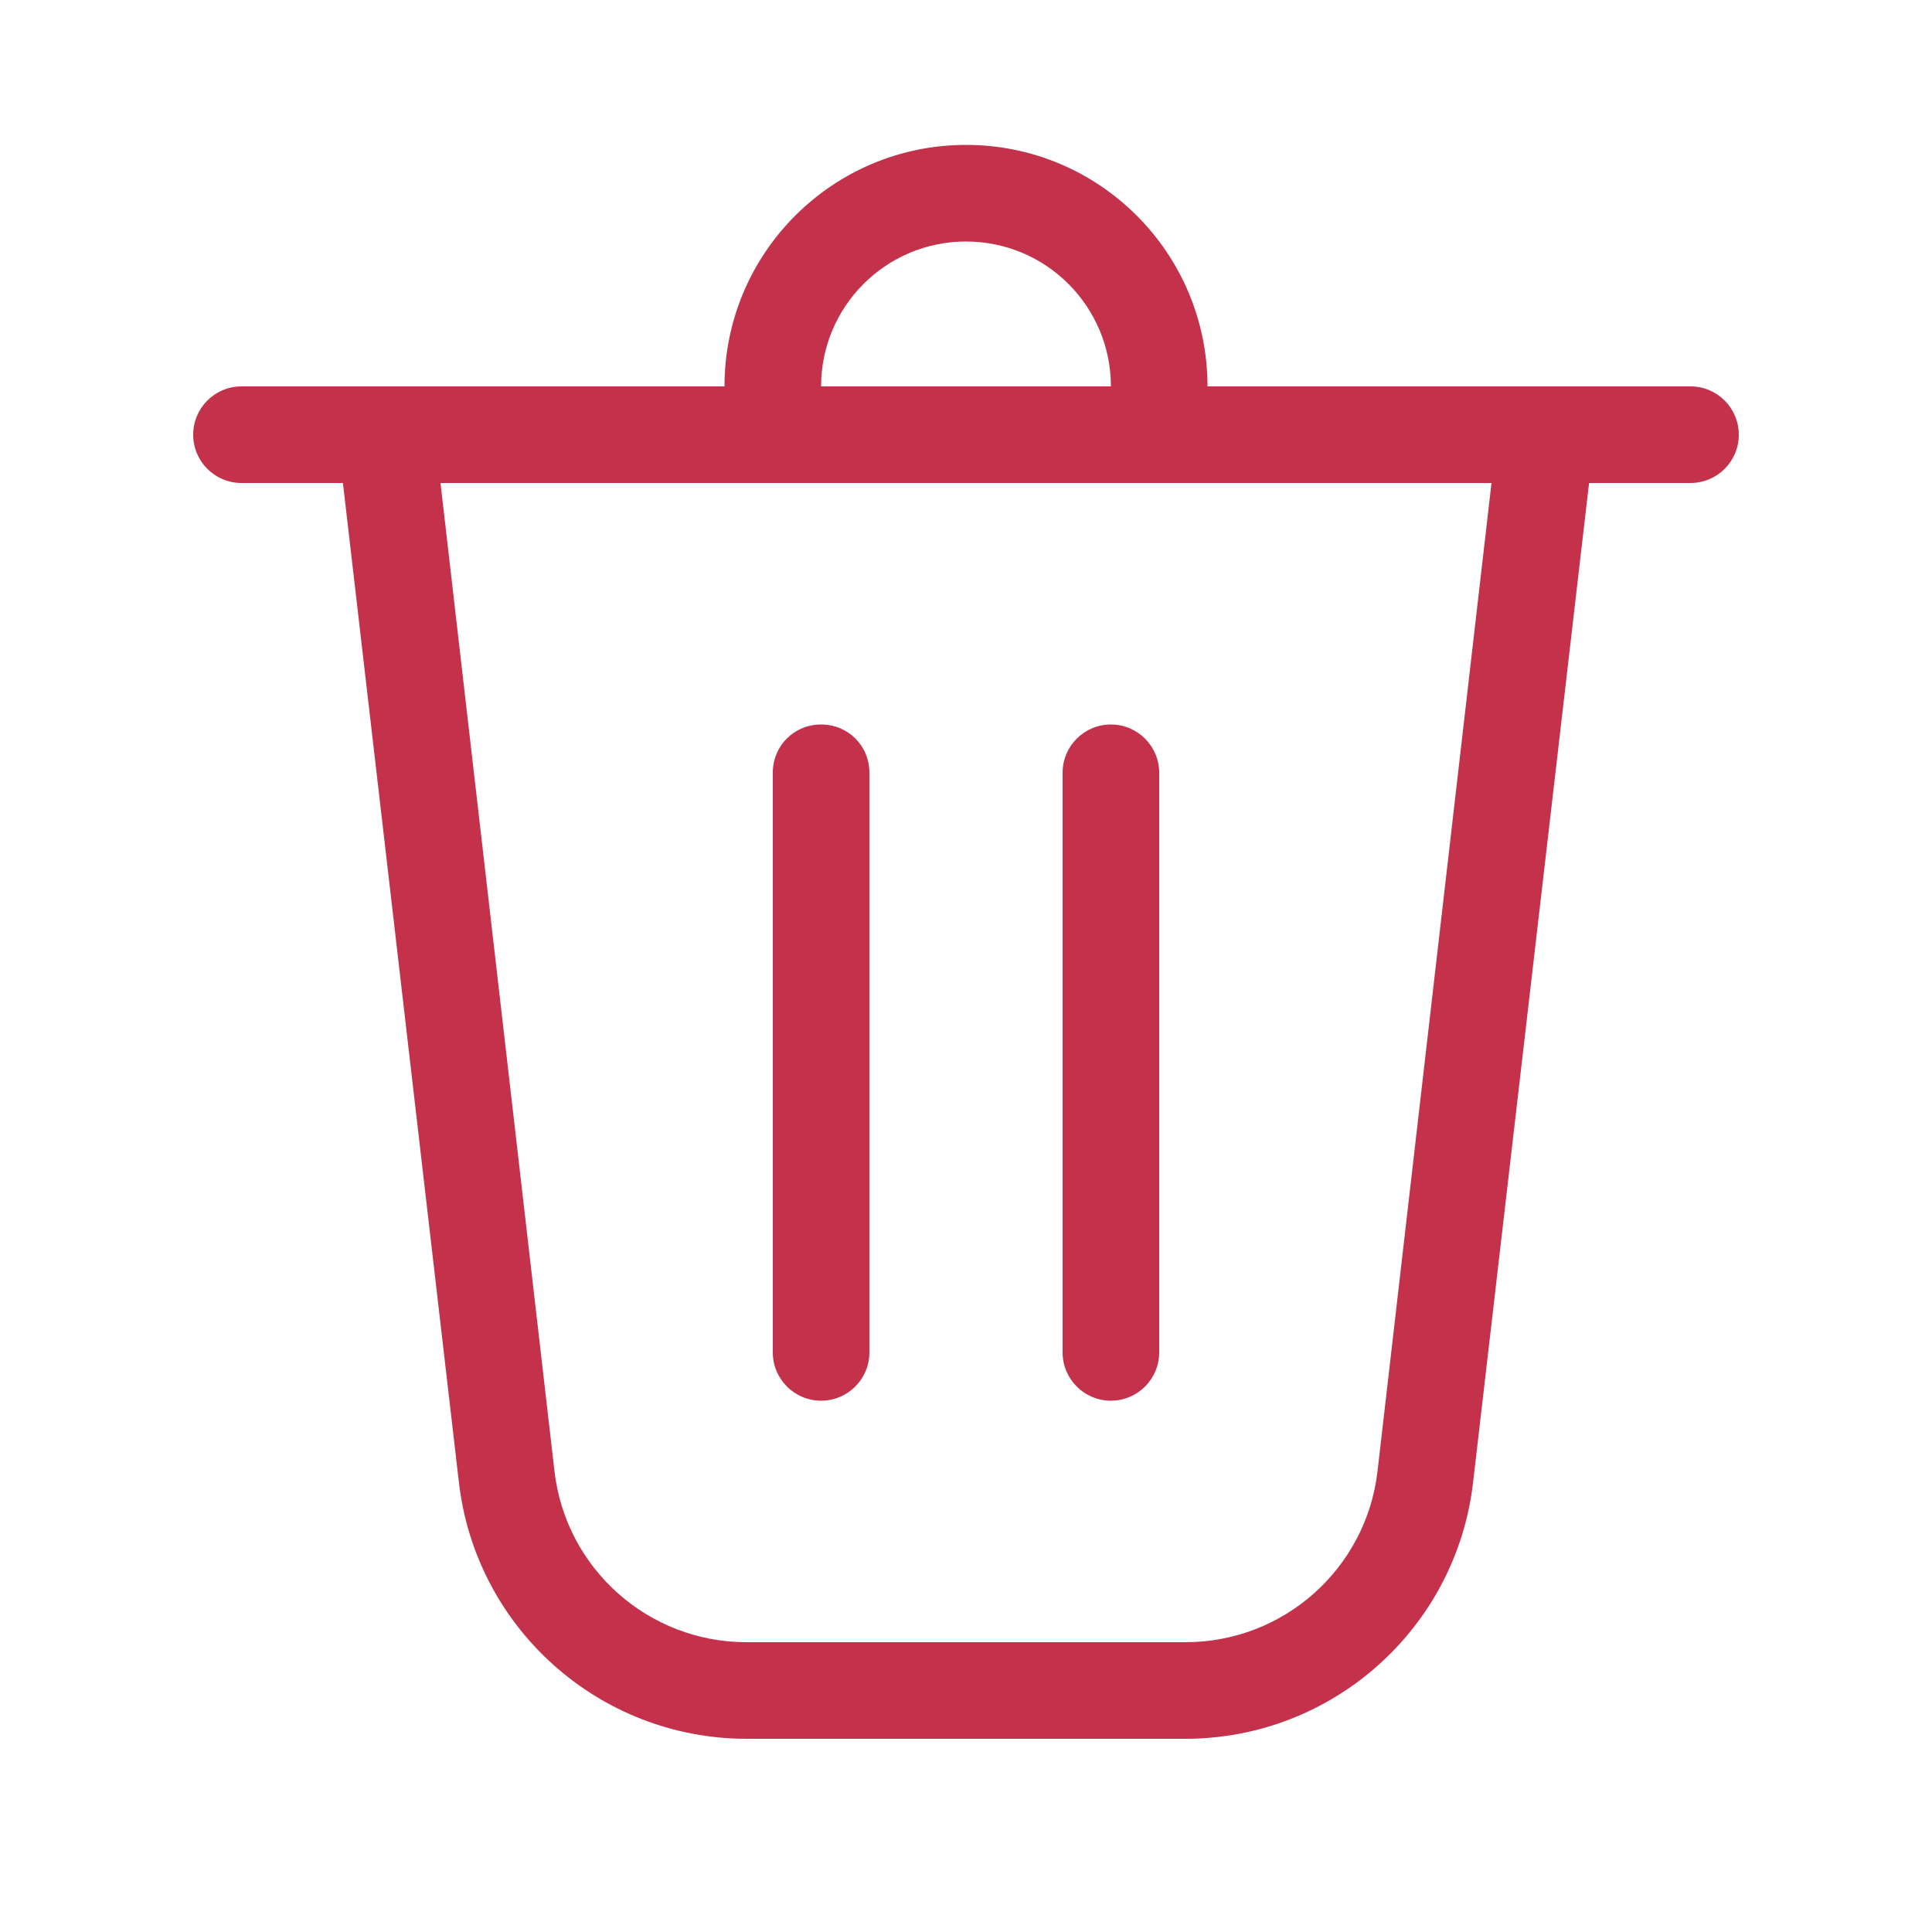
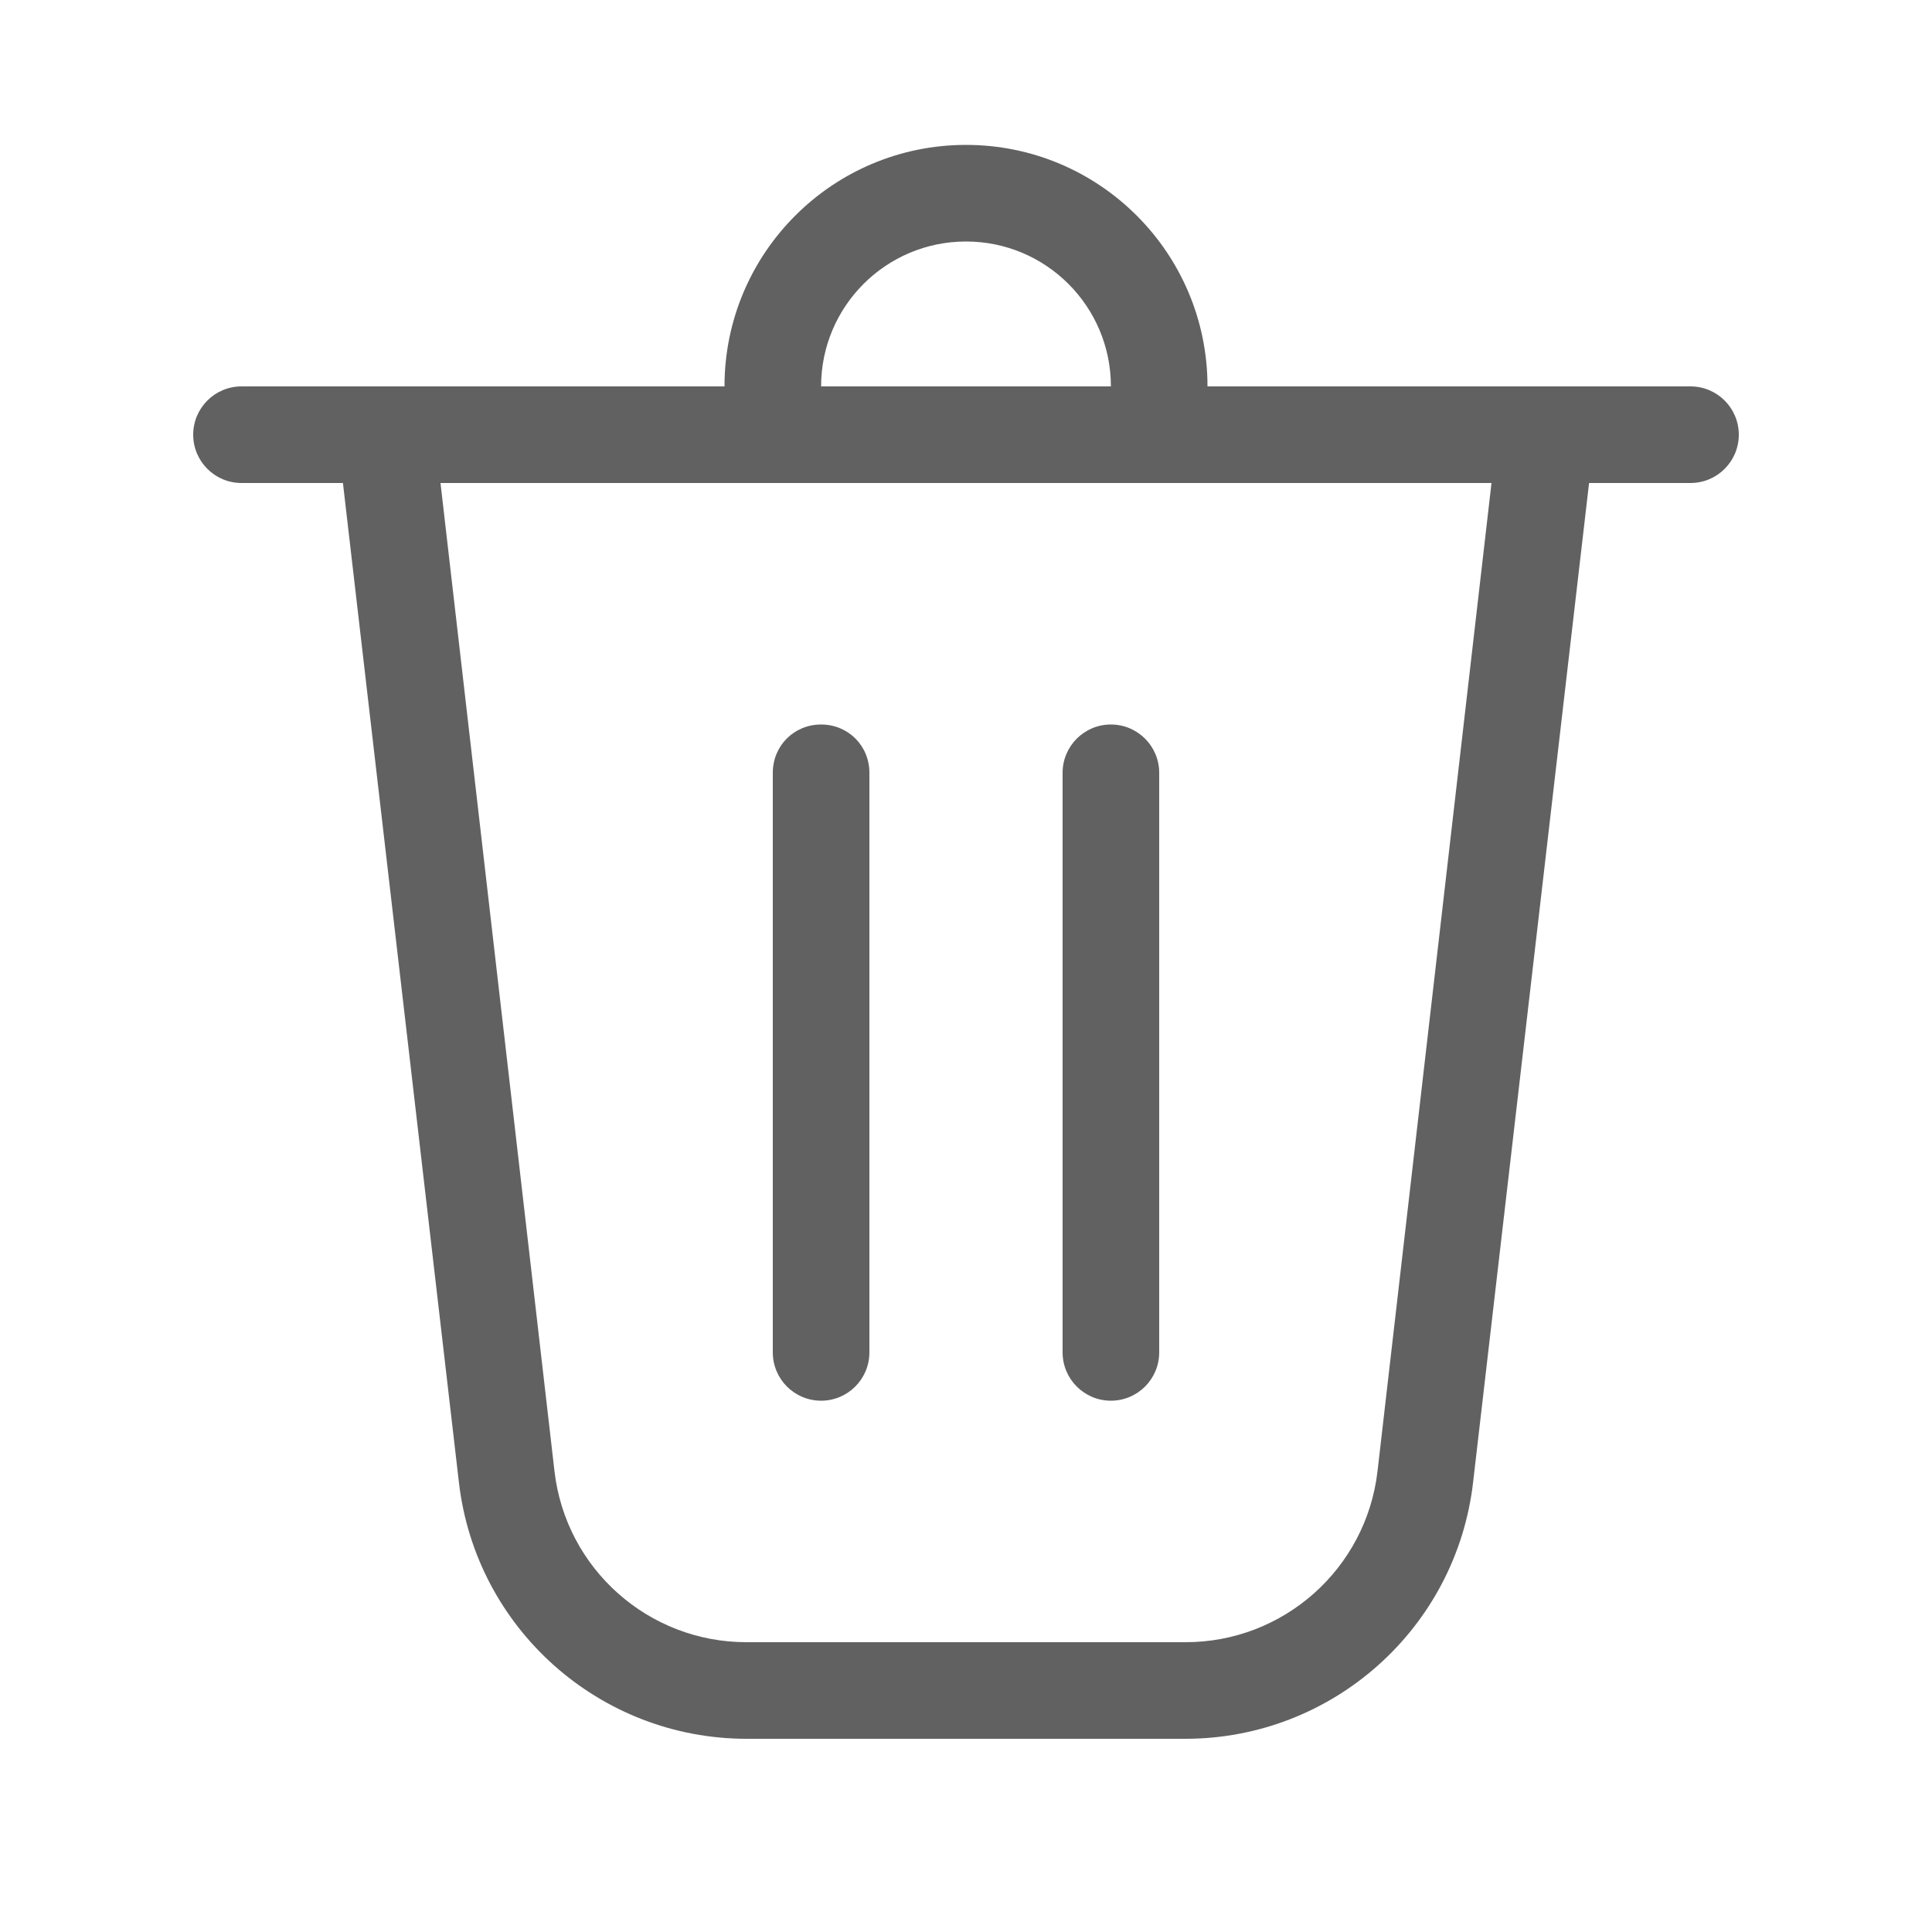
- <svg xmlns="http://www.w3.org/2000/svg" fill="#C4314B" width="20" height="20" viewBox="0 0 20 20">
+ <svg xmlns="http://www.w3.org/2000/svg" fill="#616161" width="20" height="20" viewBox="0 0 20 20">
  <path d="M8.5 4h3a1.5 1.5 0 0 0-3 0m-1 0a2.5 2.5 0 0 1 5 0h5a.5.5 0 0 1 0 1h-1.05l-1.2 10.34A3 3 0 0 1 12.27 18H7.73a3 3 0 0 1-2.98-2.66L3.55 5H2.5a.5.5 0 0 1 0-1zM5.74 15.23A2 2 0 0 0 7.73 17h4.54a2 2 0 0 0 1.99-1.77L15.44 5H4.56zM8.5 7.5c.28 0 .5.22.5.5v6a.5.5 0 0 1-1 0V8c0-.28.22-.5.5-.5M12 8a.5.5 0 0 0-1 0v6a.5.5 0 0 0 1 0z" />
</svg>
